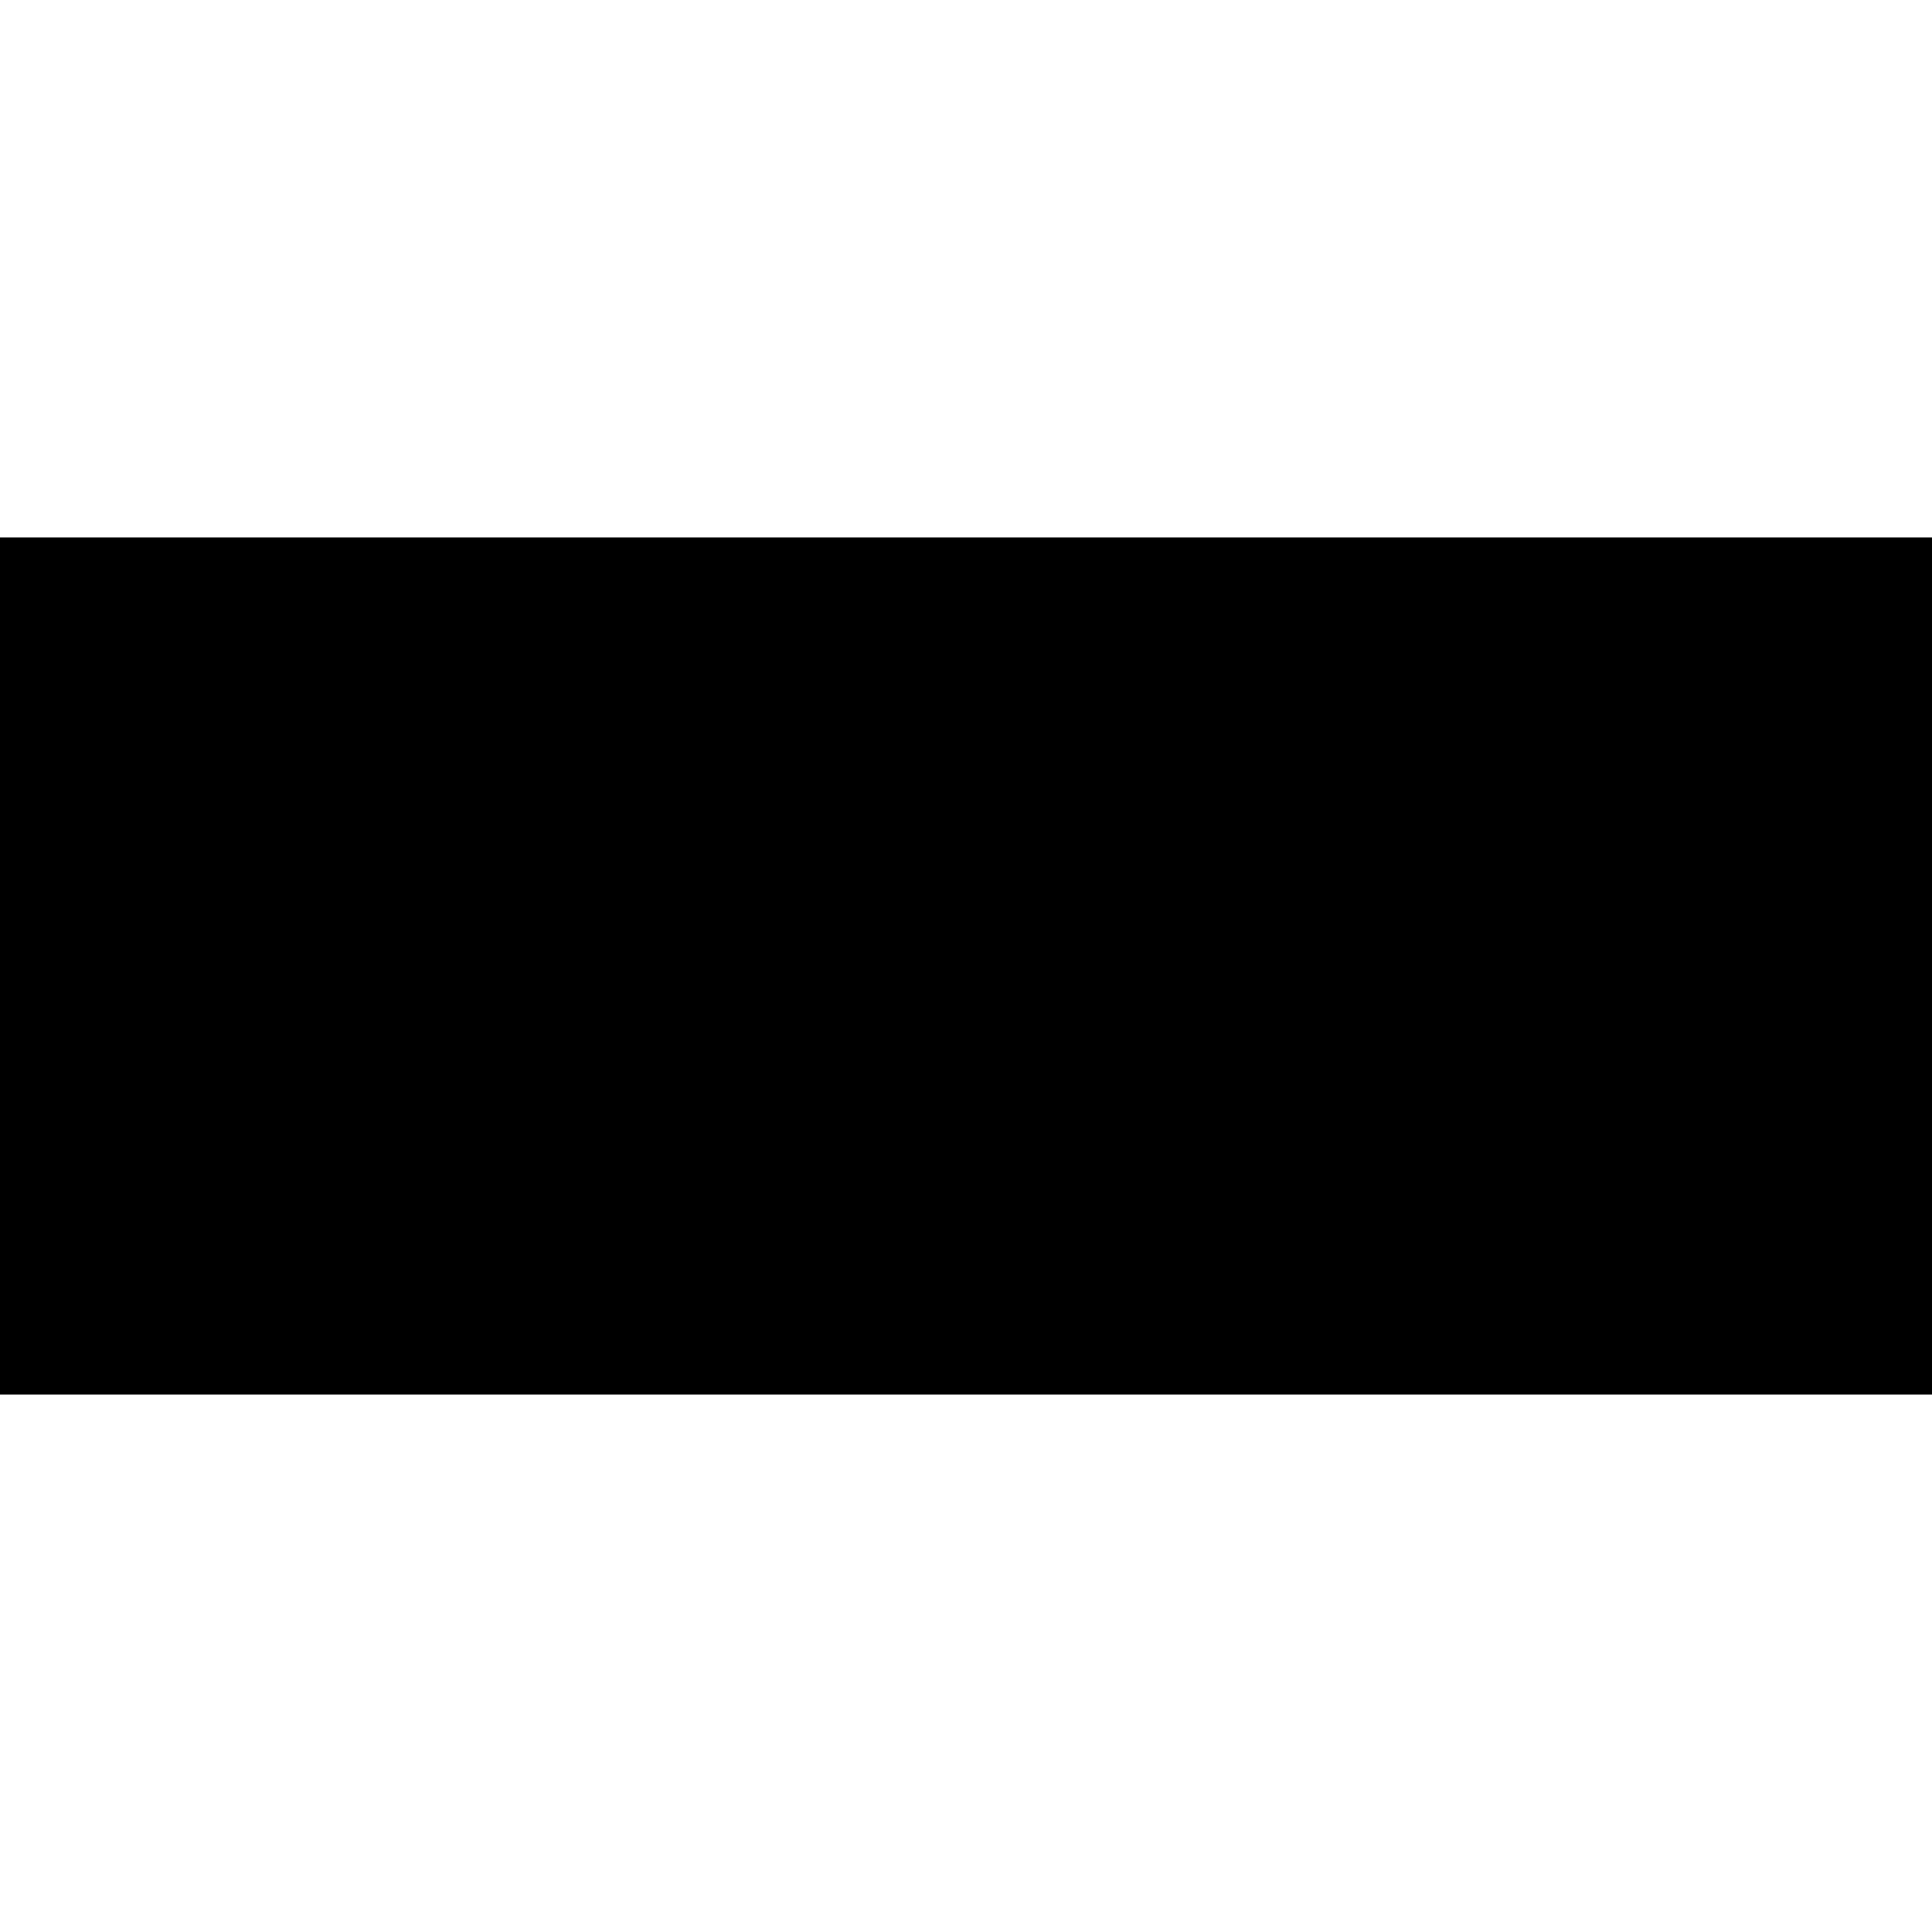
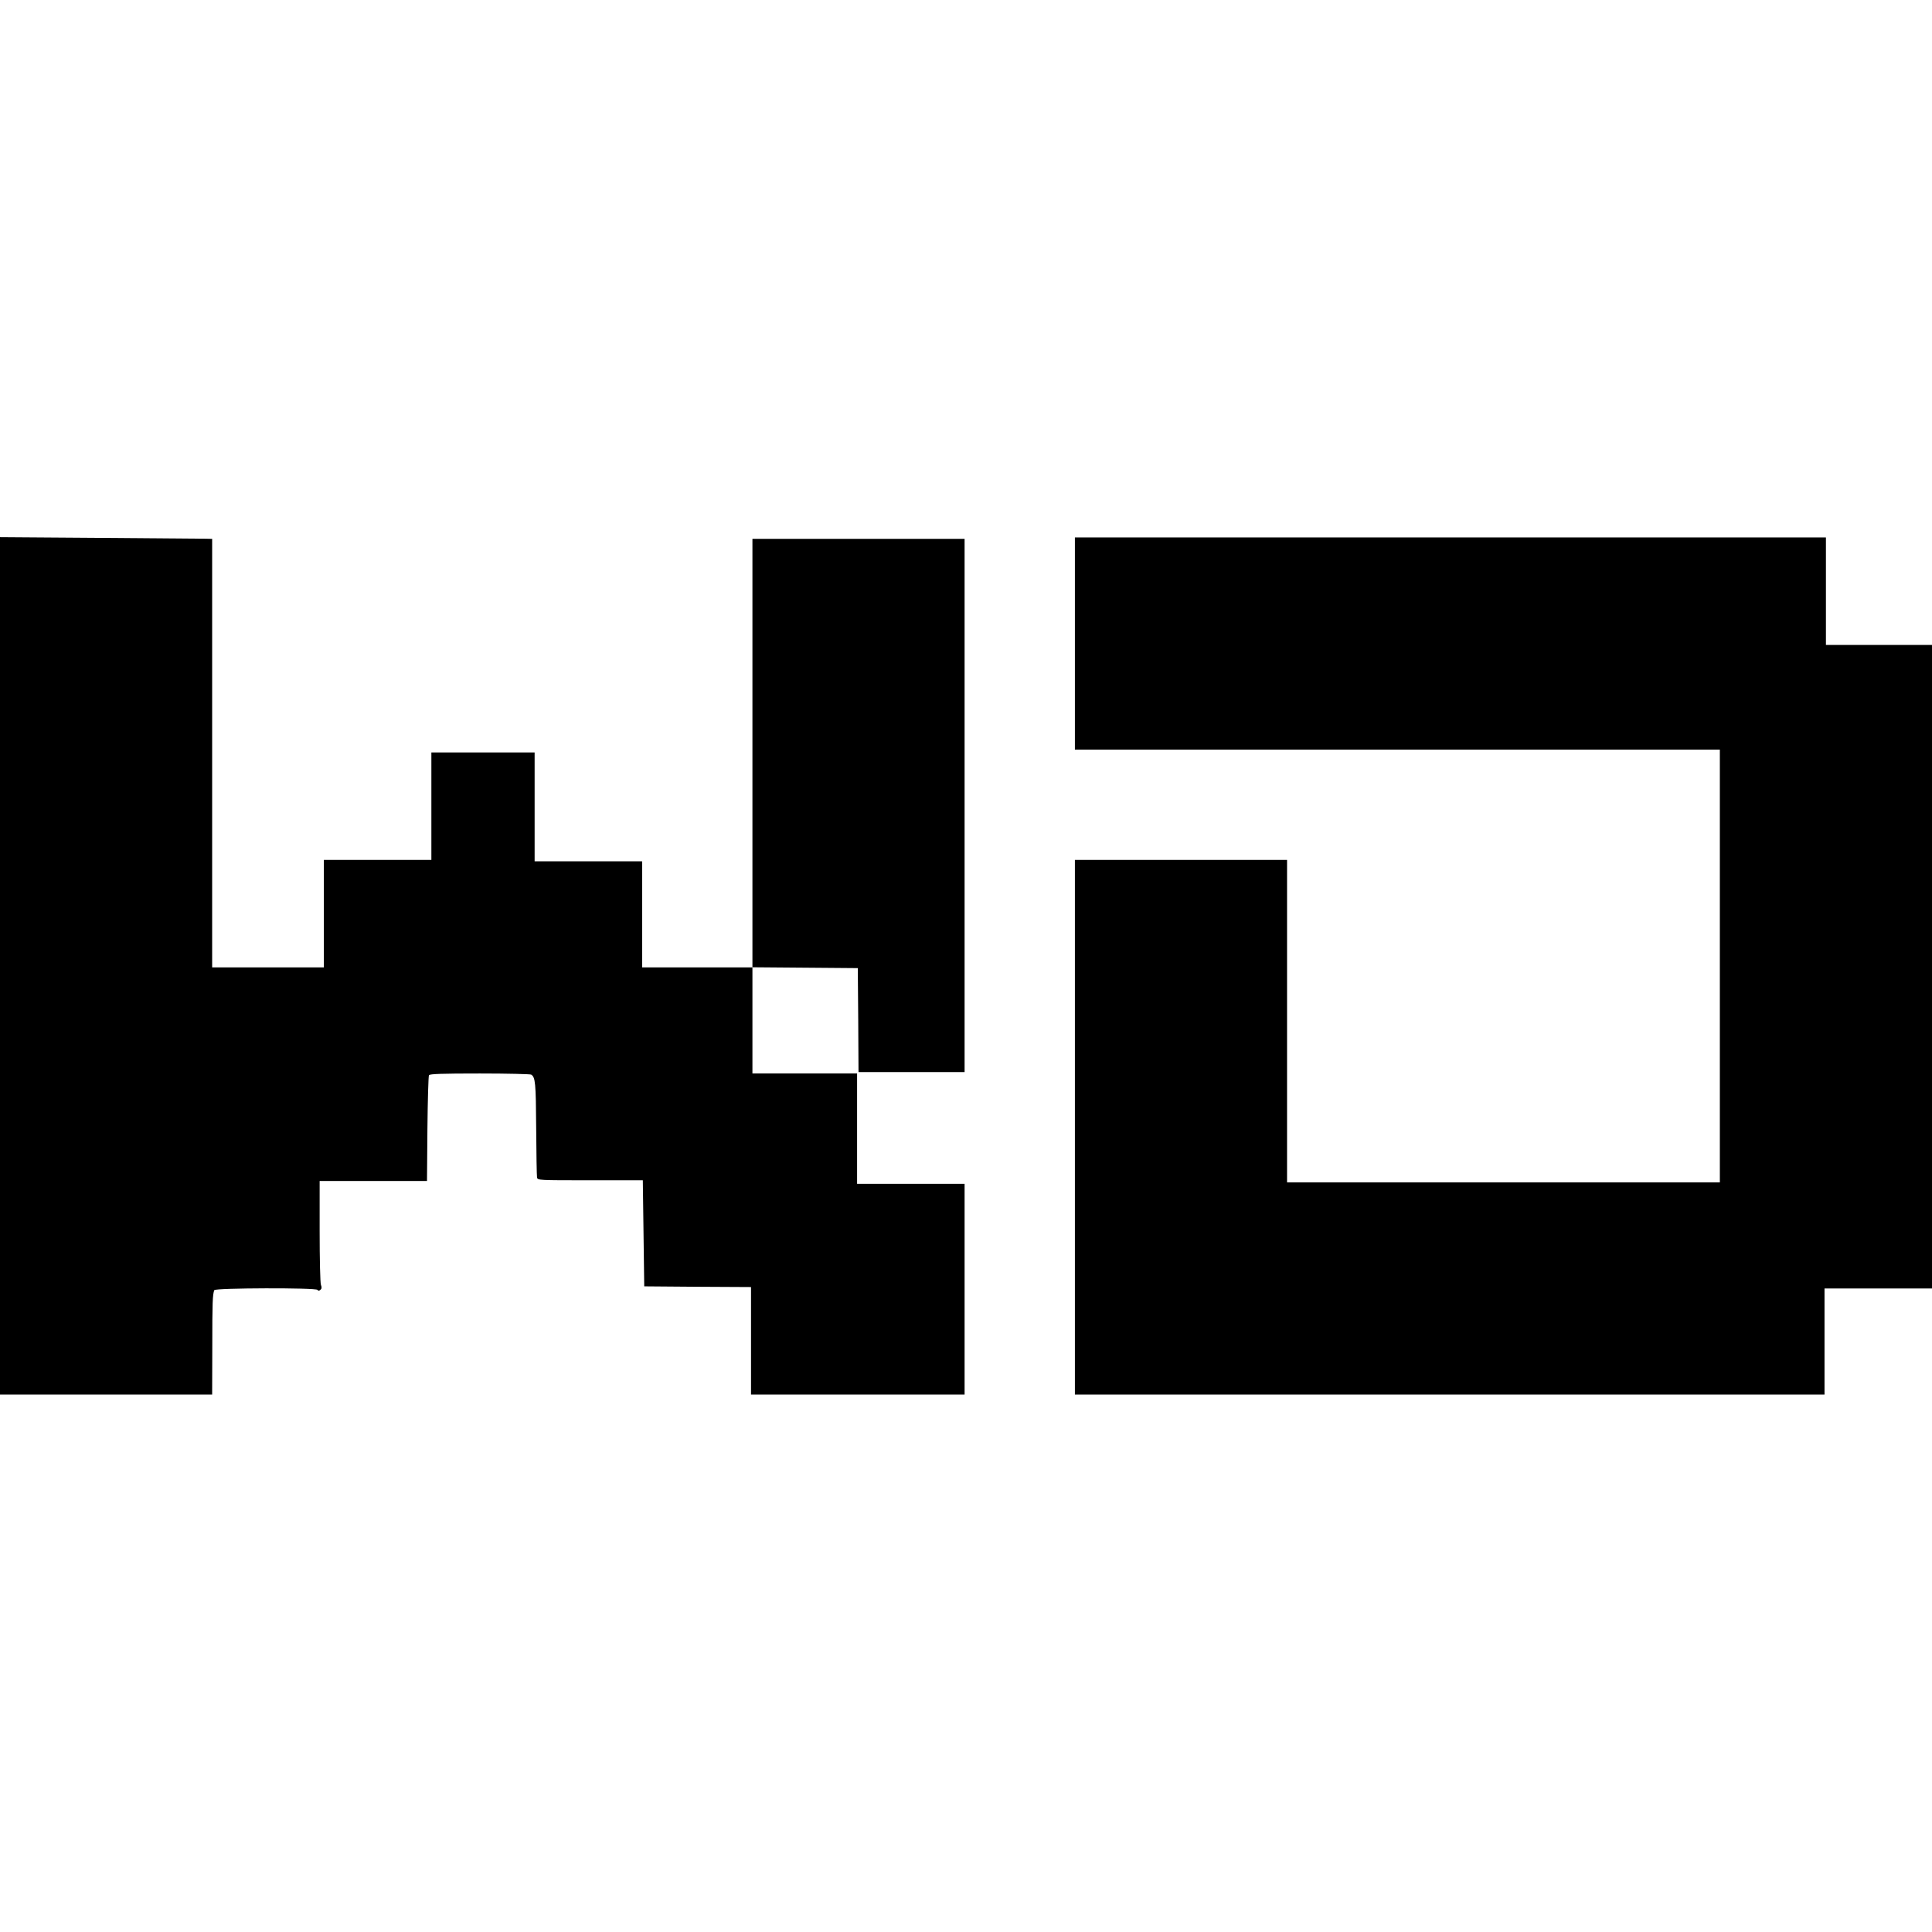
<svg xmlns="http://www.w3.org/2000/svg" version="1.0" width="1366pt" height="1366pt" viewBox="0 0 1366 1366" preserveAspectRatio="xMidYMid meet">
  <g transform="translate(0,1366) scale(0.1,-0.1)" fill="#000000" stroke="none">
-     <path d="M0 6830 l0 -3030 6830 0 6830 0 0 3030 0 3030 -6830 0 -6830 0 0 -3030z" />
+     <path d="M0 6831 l0 -3031 750 0 750 0 1 338 c0 316 2 368 14 400 6 16 720 18 730 2 5 -8 11 -7 20 0 10 8 11 18 4 36 -5 14 -9 181 -9 380 l0 354 380 0 379 0 3 368 c2 202 7 373 11 380 6 9 89 12 360 12 194 0 357 -4 363 -8 29 -19 33 -57 35 -377 1 -181 4 -338 6 -350 4 -20 10 -20 376 -20 l372 0 5 -375 5 -375 378 -3 377 -2 0 -380 0 -380 755 0 755 0 0 745 0 745 -380 0 -380 0 0 390 0 390 -370 0 -370 0 0 375 0 376 373 -3 372 -3 3 -367 2 -368 375 0 375 0 0 1885 0 1885 -750 0 -750 0 0 -1515 0 -1515 -390 0 -390 0 0 375 0 375 -380 0 -380 0 0 385 0 385 -365 0 -365 0 0 -380 0 -380 -380 0 -380 0 0 -380 0 -380 -395 0 -395 0 0 1515 0 1515 -47 1 c-27 0 -364 3 -750 6 l-703 5 0 -3031z" />
+     <path d="M7600 9110 l0 -750 2280 0 2280 0 0 -1530 0 -1530 -1530 0 -1530 0 0 1140 0 1140 -750 0 -750 0 0 -1890 0 -1890 2650 0 2650 0 0 375 0 375 380 0 380 0 0 2275 0 2275 -375 0 -375 0 0 380 0 380 -2655 0 -2655 0 0 -750z" />
  </g>
</svg>
